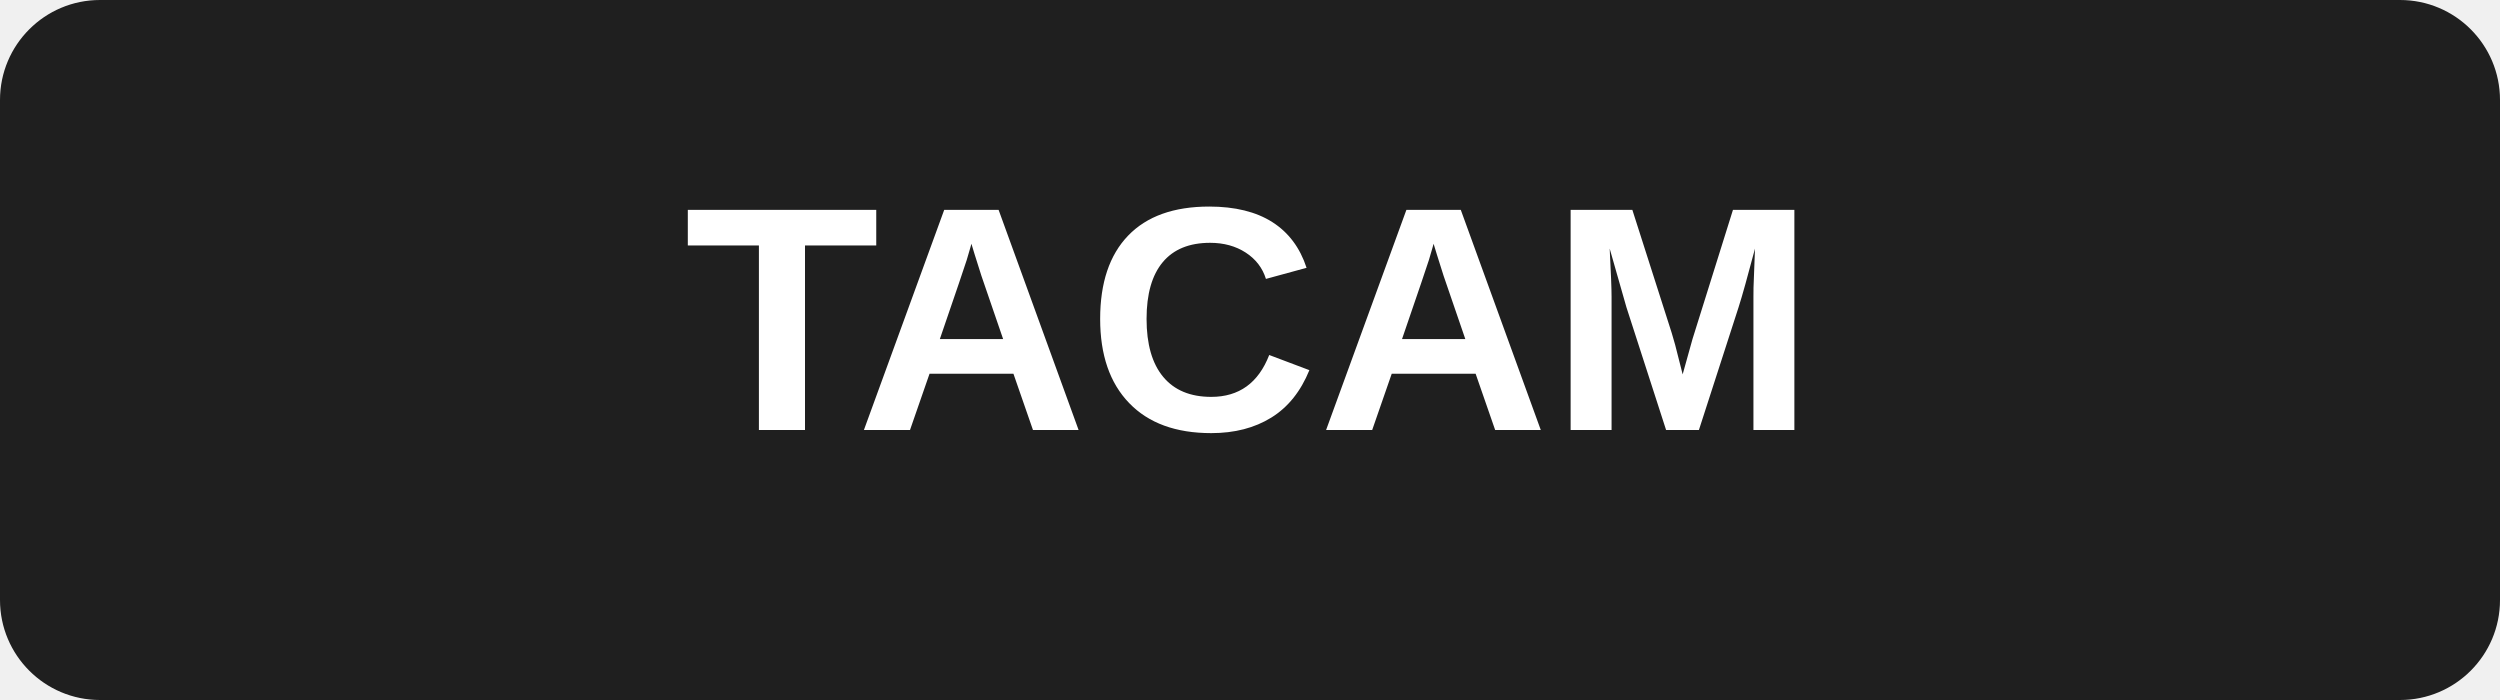
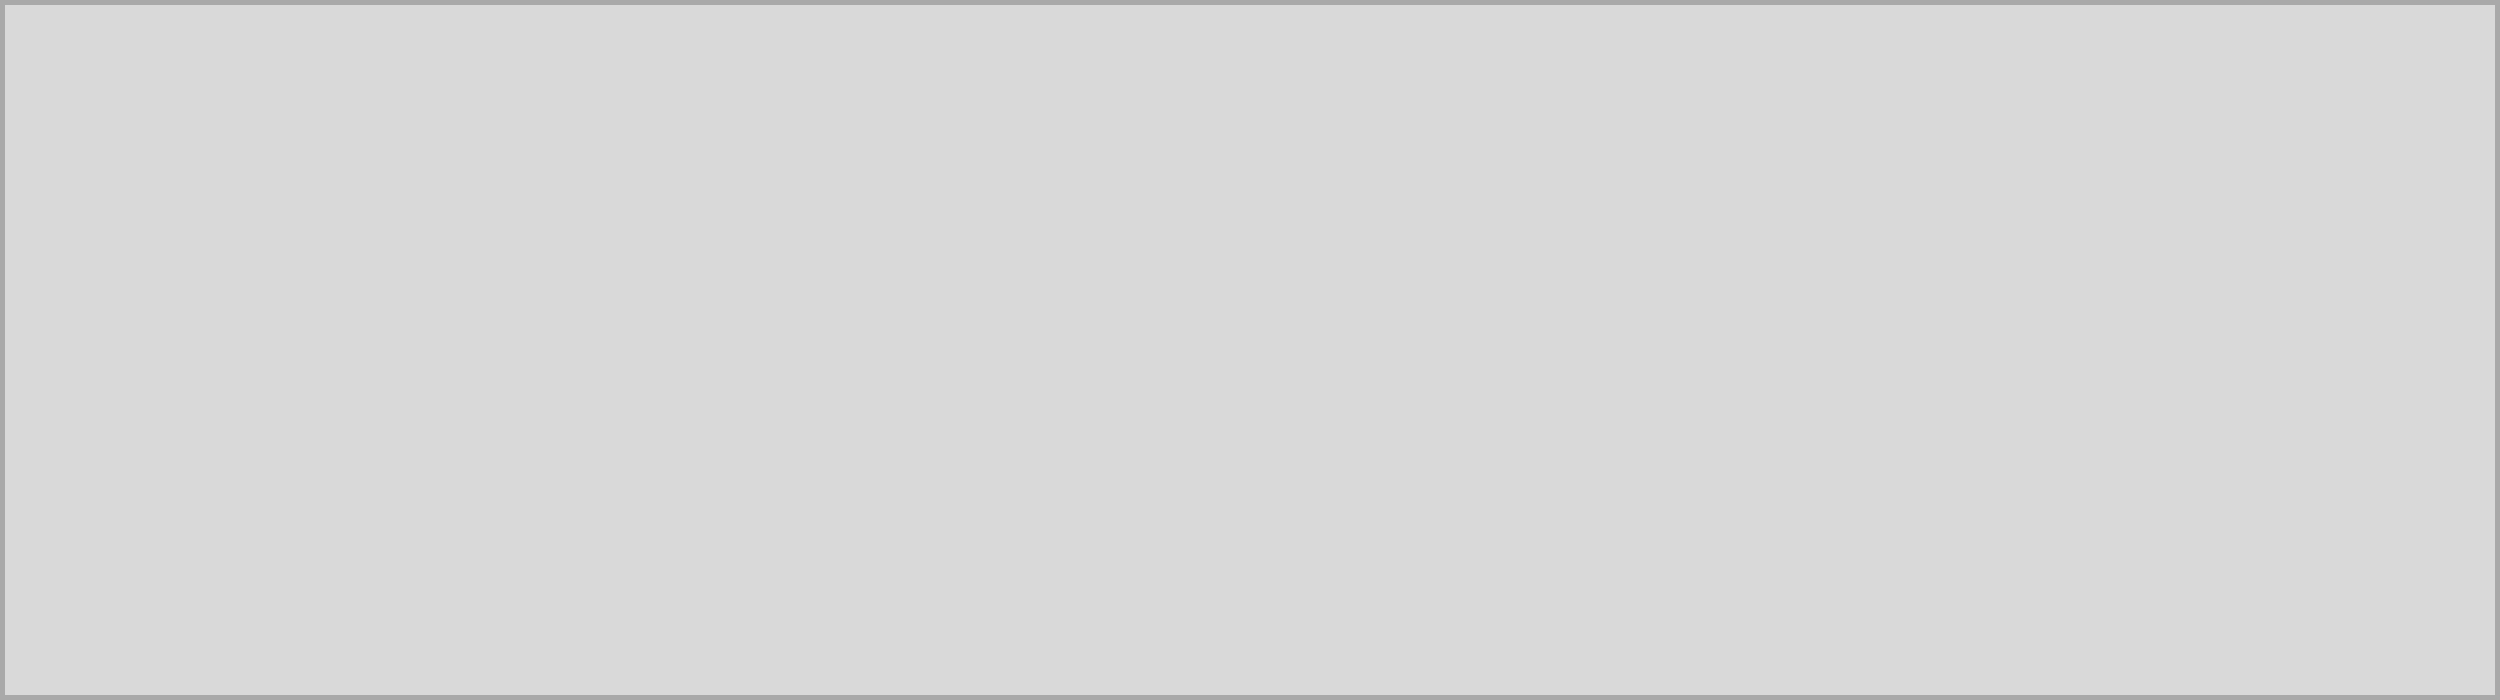
<svg xmlns="http://www.w3.org/2000/svg" width="500" height="140" viewBox="0 0 500 140" role="img" aria-label="Logo TACAM">
-   <rect width="500" height="140" rx="20" fill="#1f1f1f" />
-   <text x="250" y="86" text-anchor="middle" font-family="Arial, sans-serif" font-size="64" font-weight="700" fill="#ffffff">TACAM</text>
+   <rect width="500" height="140" fill="#d9d9d9" stroke="#a9a9a9" stroke-width="2" />
</svg>
